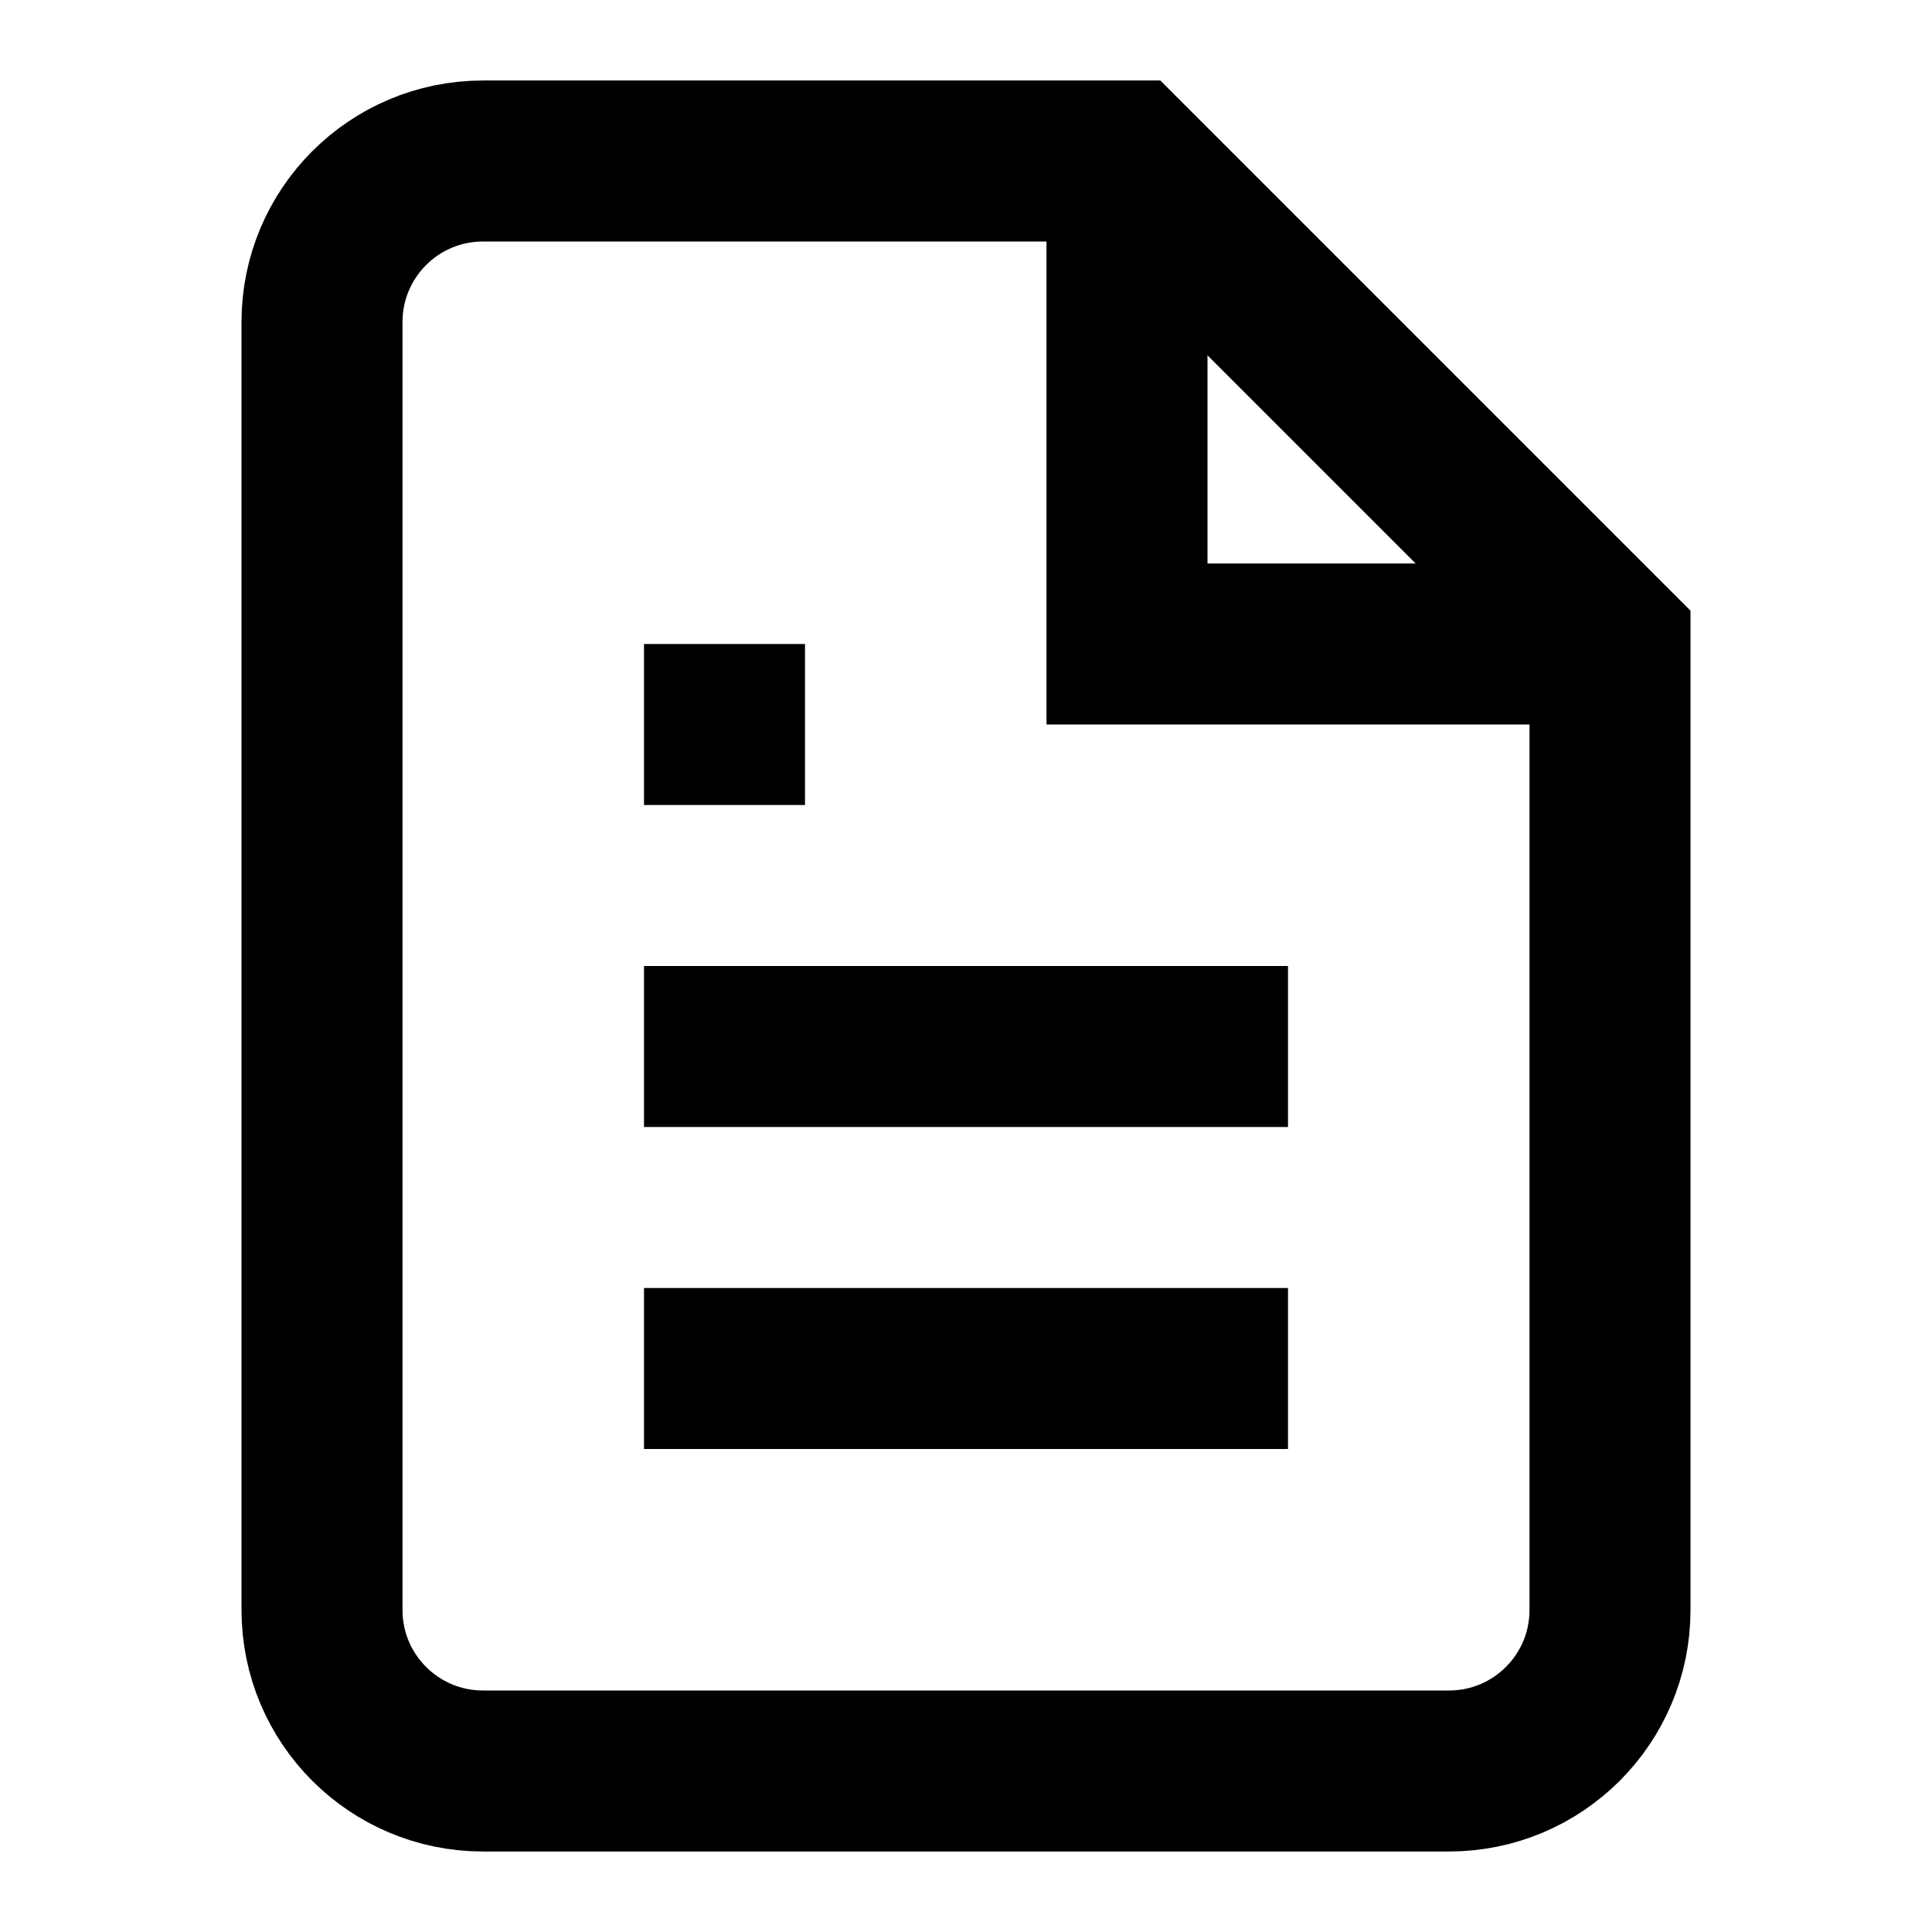
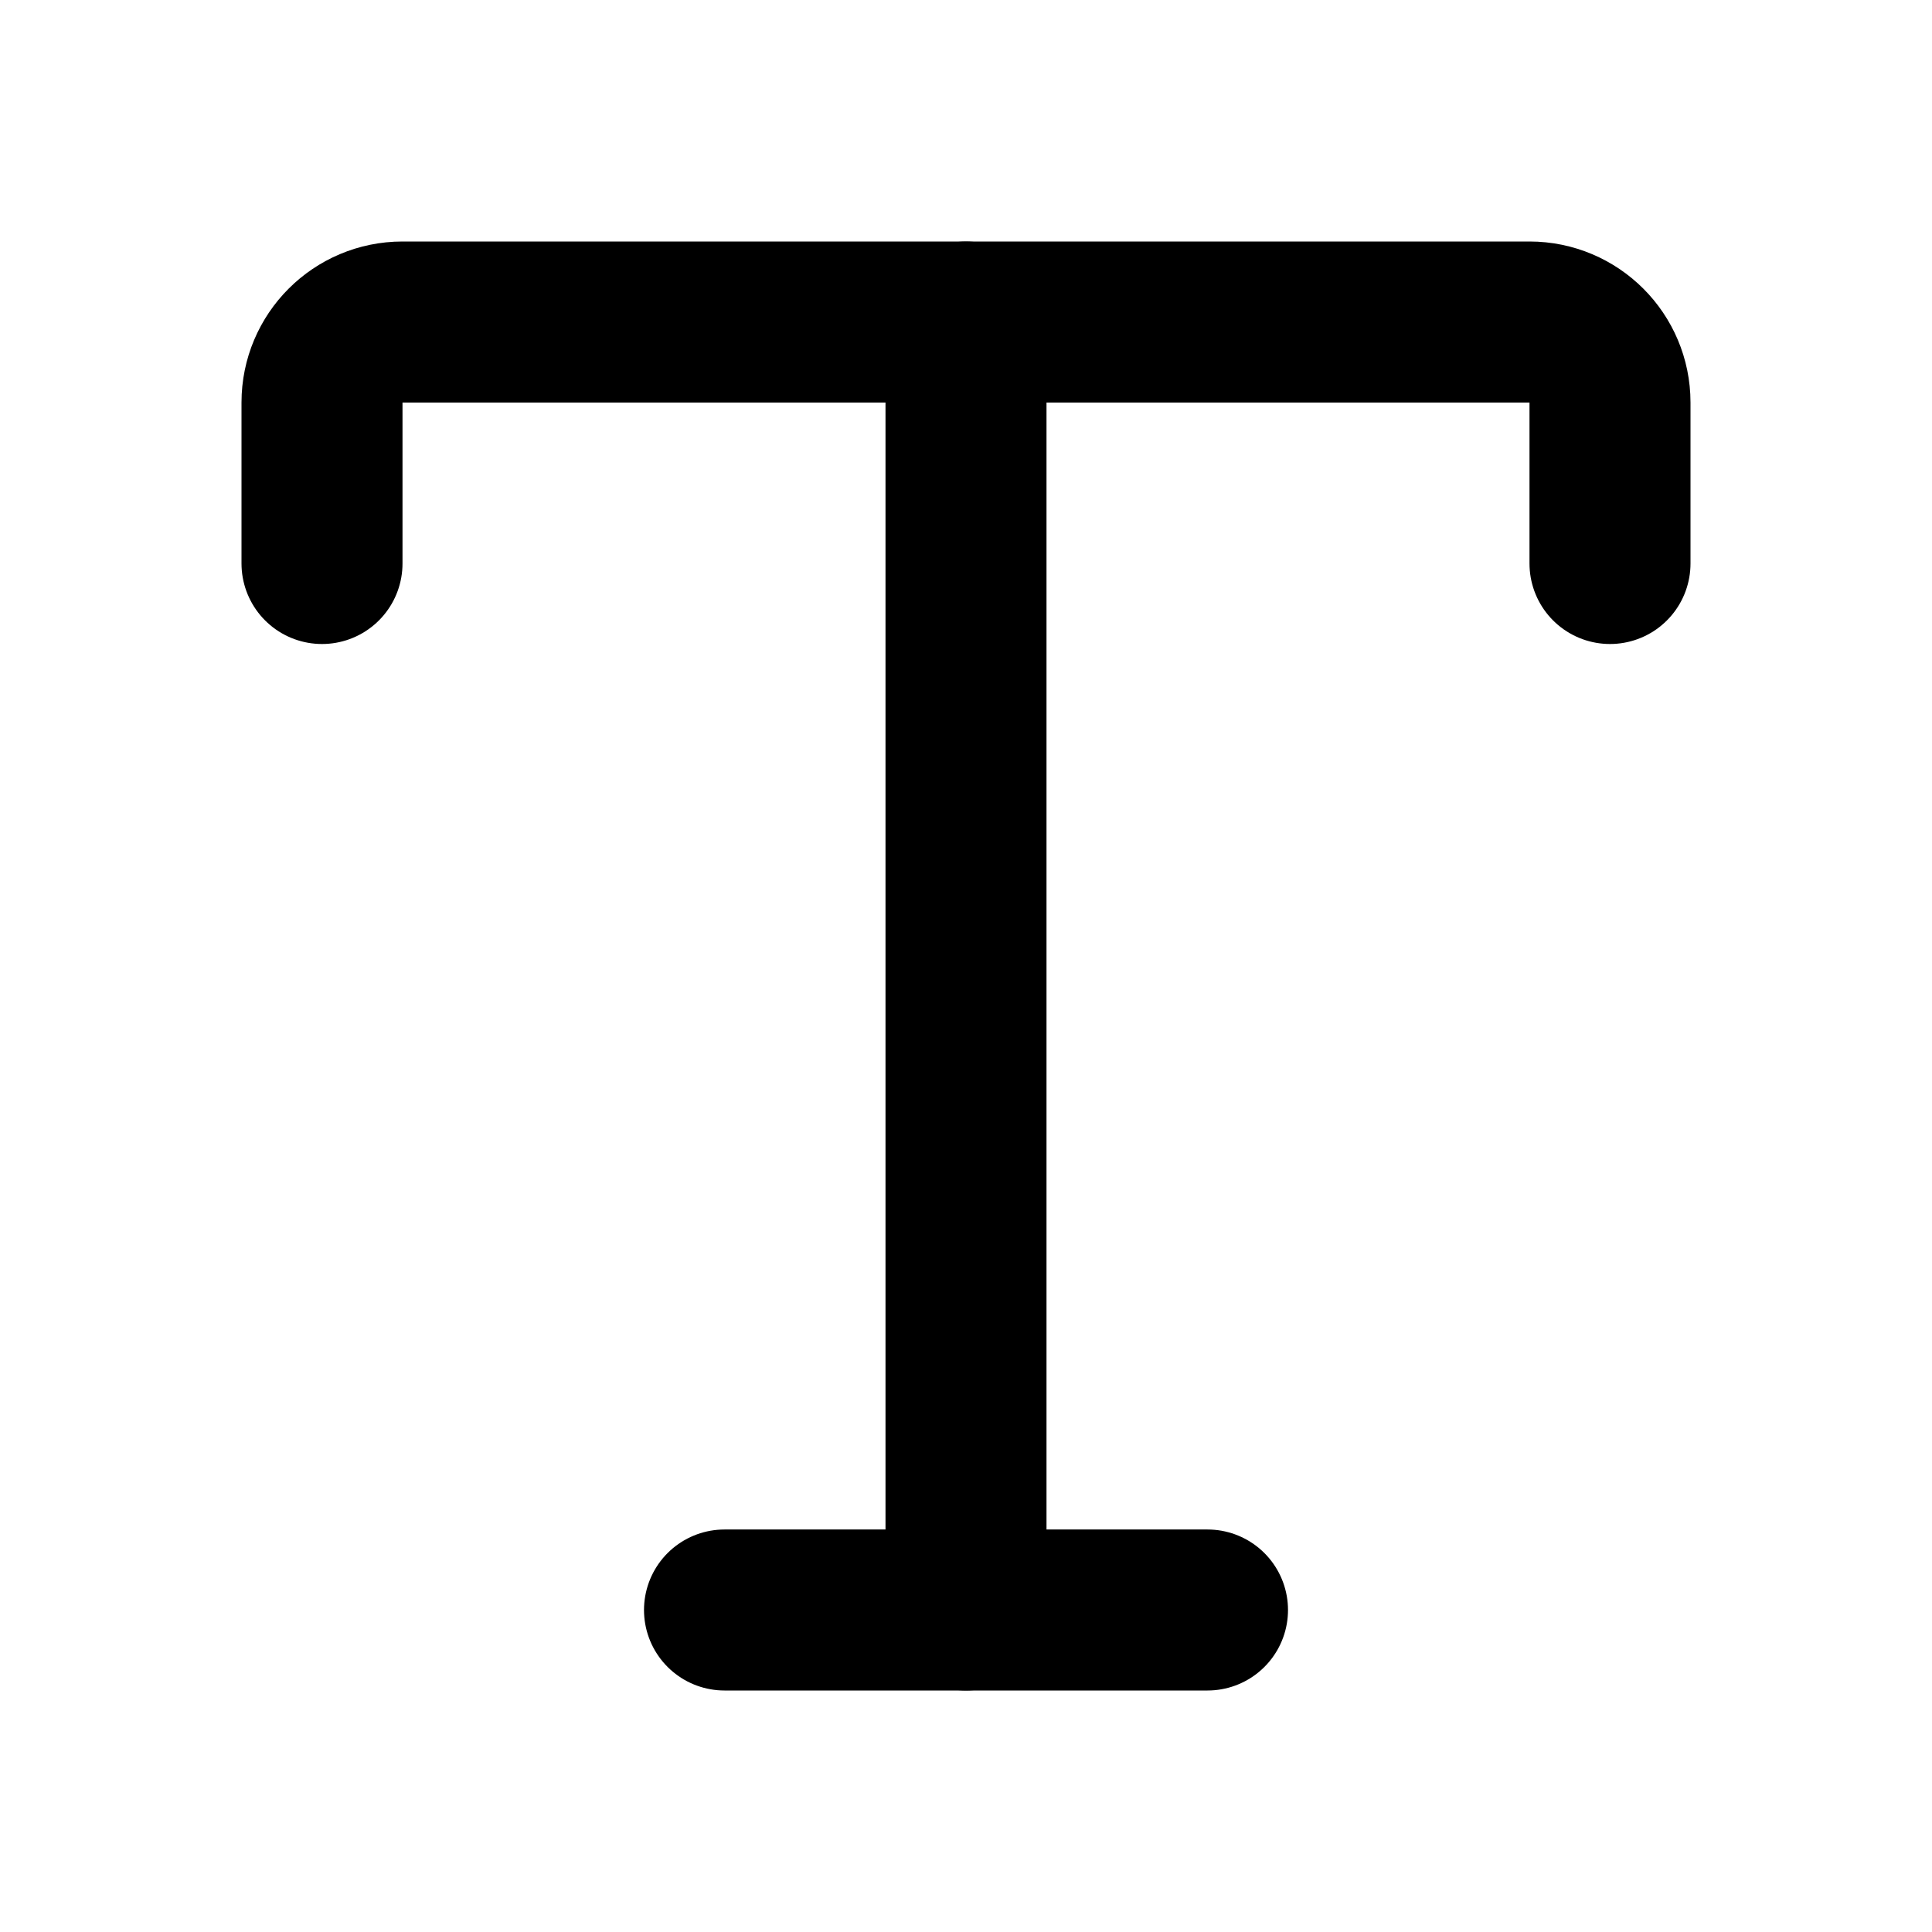
- <svg width="20" height="20" viewBox="0 0 24 24" fill="none" stroke="currentColor" stroke-width="2">
-   <path d="M14 2H6a2 2 0 0 0-2 2v16a2 2 0 0 0 2 2h12a2 2 0 0 0 2-2V8z" />
-   <polyline points="14 2 14 8 20 8" />
-   <line x1="16" y1="13" x2="8" y2="13" />
-   <line x1="16" y1="17" x2="8" y2="17" />
-   <line x1="10" y1="9" x2="8" y2="9" />
+ <svg xmlns="http://www.w3.org/2000/svg" width="24" height="24" viewBox="0 0 24 24" fill="none" stroke="currentColor" stroke-width="2" stroke-linecap="round" stroke-linejoin="round">
+   <path d="M12 4v16" />
+   <path d="M4 7V5a1 1 0 0 1 1-1h14a1 1 0 0 1 1 1v2" />
+   <path d="M9 20h6" />
</svg>
